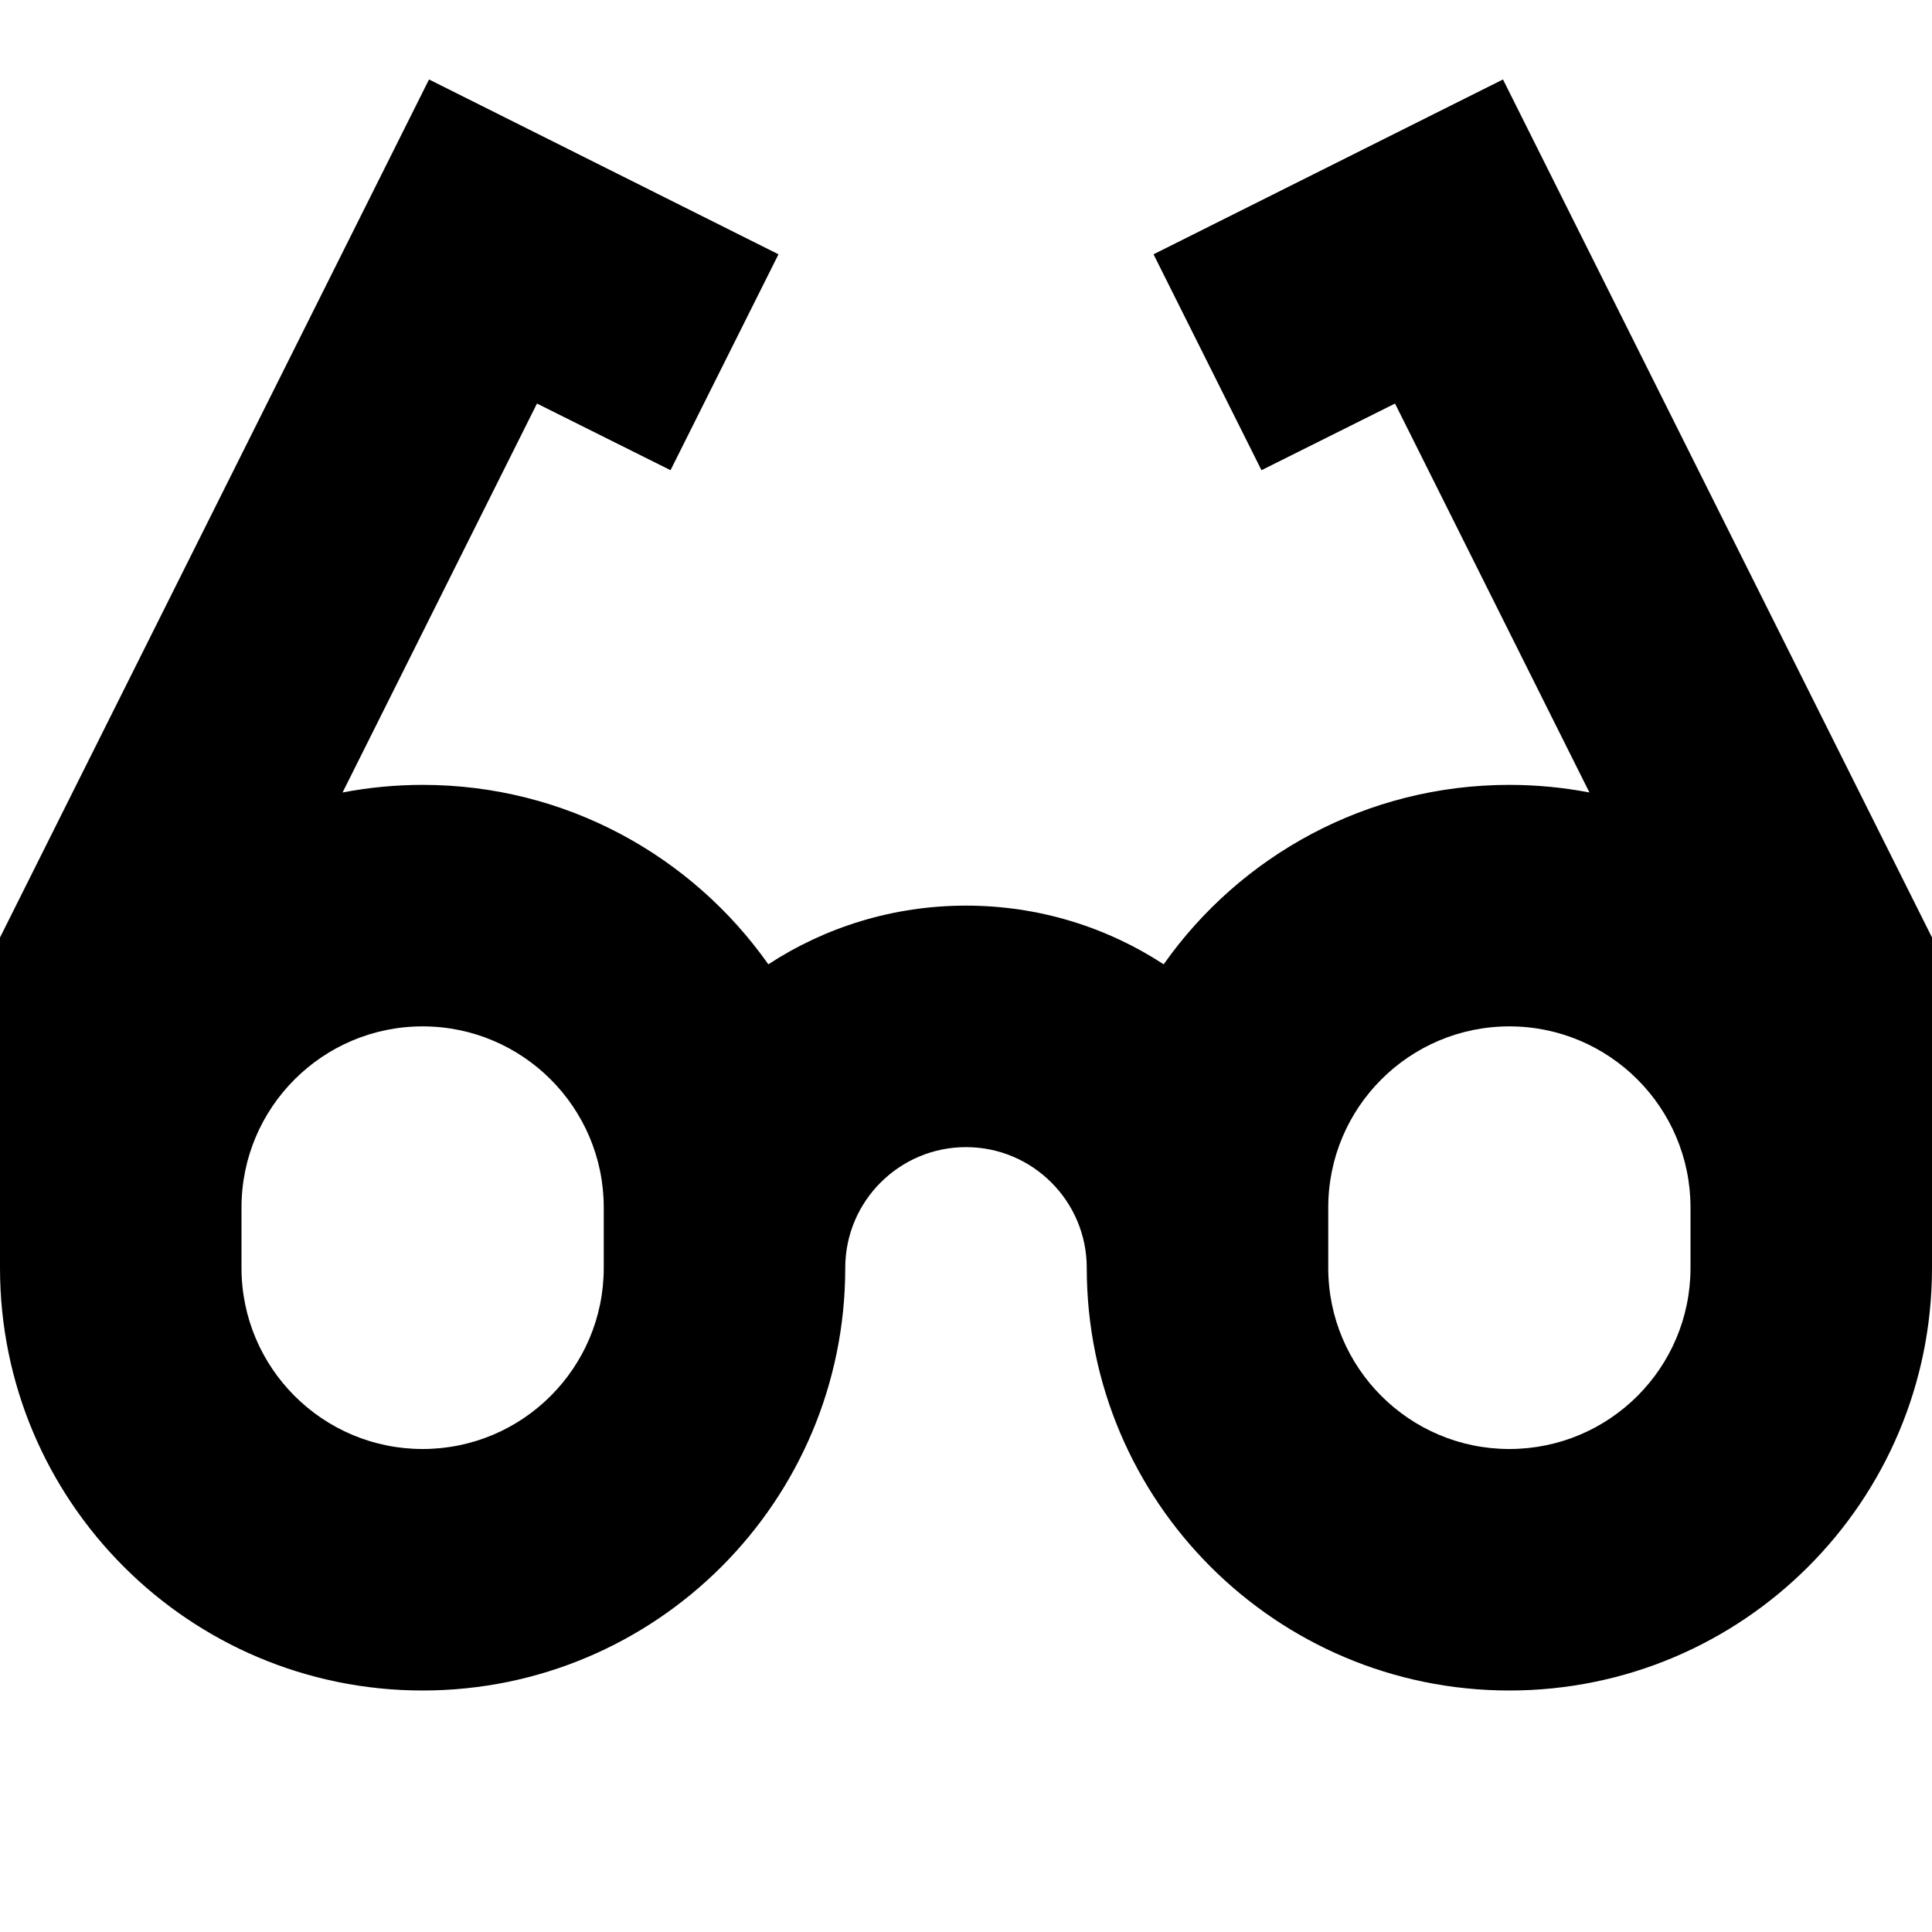
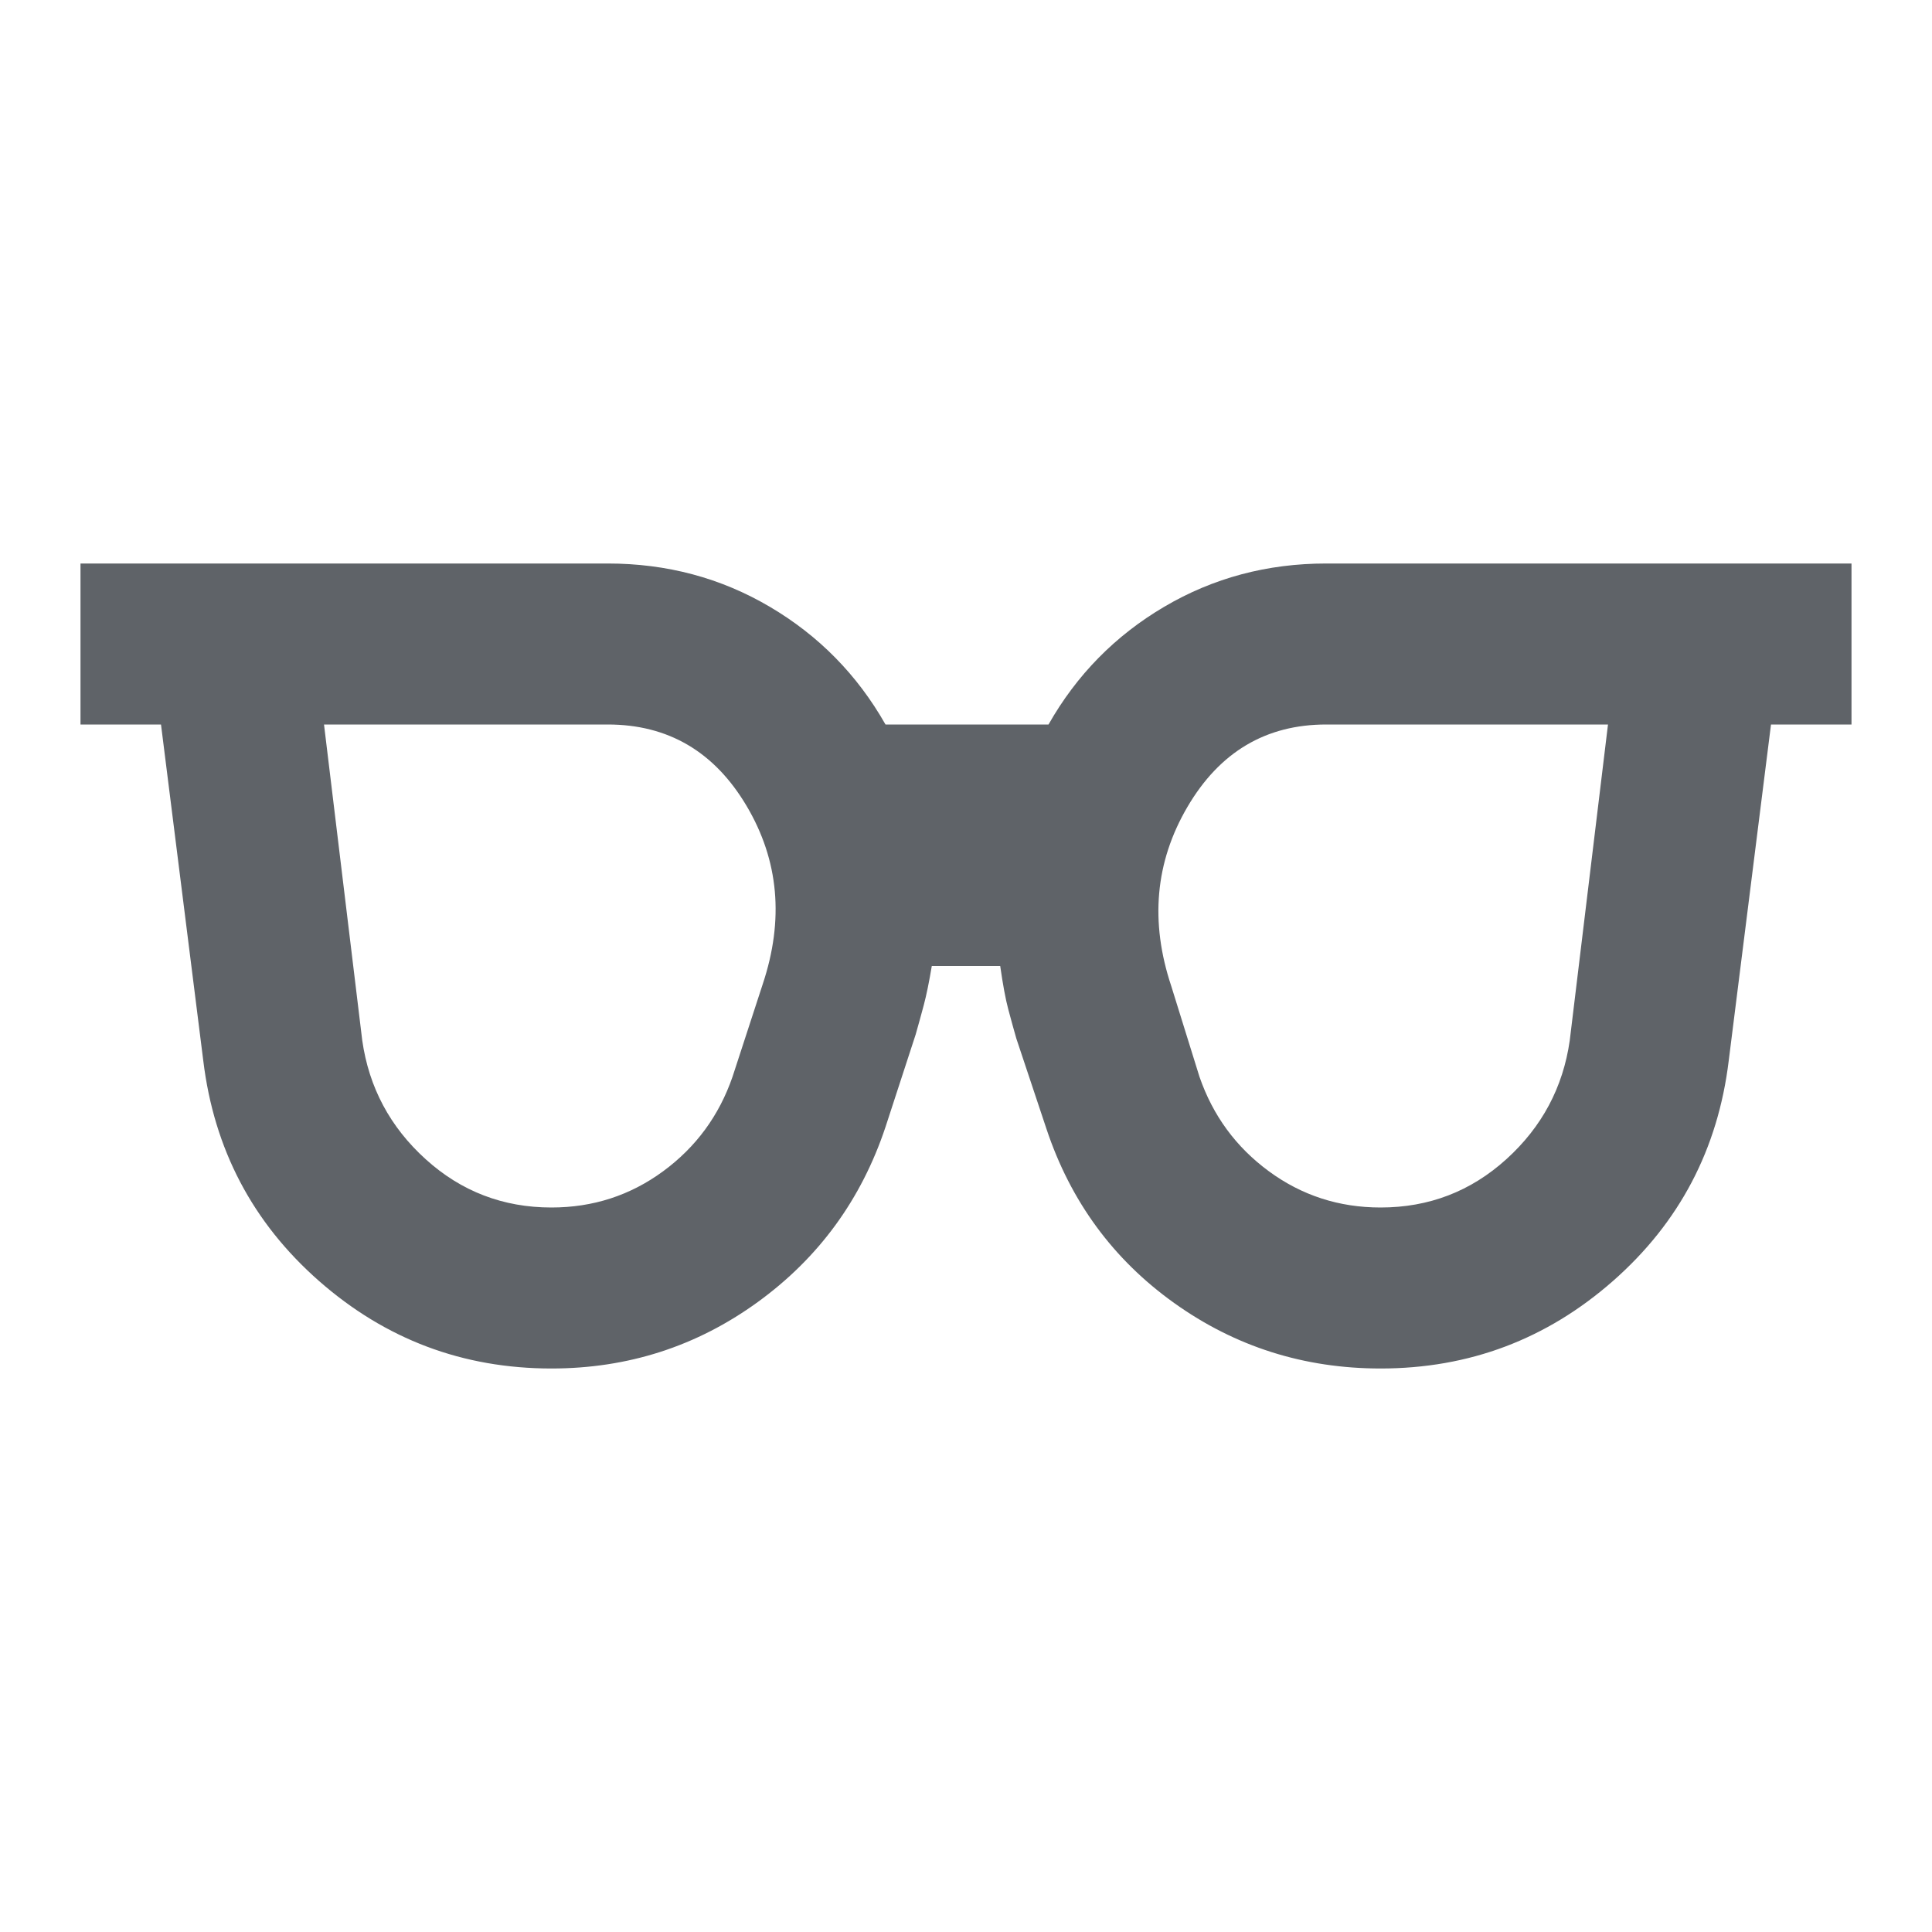
- <svg xmlns="http://www.w3.org/2000/svg" width="800px" height="800px" viewBox="0 0 16 16" fill="none">
-   <path fill-rule="evenodd" clip-rule="evenodd" d="M3.553 0.658L6.447 2.106L5.553 3.894L4.447 3.342L2.837 6.563C3.051 6.522 3.273 6.5 3.5 6.5C4.683 6.5 5.729 7.087 6.363 7.986C6.833 7.679 7.396 7.5 8 7.5C8.604 7.5 9.167 7.679 9.637 7.986C10.271 7.087 11.317 6.5 12.5 6.5C12.727 6.5 12.949 6.522 13.163 6.563L11.553 3.342L10.447 3.894L9.553 2.106L12.447 0.658L16 7.764V10.5C16 12.433 14.433 14 12.5 14C10.567 14 9 12.433 9 10.5C9 9.948 8.552 9.5 8 9.5C7.448 9.5 7 9.948 7 10.5C7 12.433 5.433 14 3.5 14C1.567 14 0 12.433 0 10.5V7.764L3.553 0.658ZM5 10.5C5 10.5 5 10.5 5 10.5V10C5 9.172 4.328 8.5 3.5 8.5C2.672 8.5 2 9.172 2 10V10.5C2 11.328 2.672 12 3.5 12C4.328 12 5 11.328 5 10.5ZM11 10.5C11 11.328 11.672 12 12.5 12C13.328 12 14 11.329 14 10.5V10C14 9.172 13.328 8.5 12.5 8.5C11.672 8.5 11 9.172 11 10V10.5Z" fill="#000000" />
+ <svg xmlns="http://www.w3.org/2000/svg" height="24px" viewBox="0 -960 960 960" width="24px" fill="#5f6368">
+   <path d="M274-360q31 0 55.5-18t34.5-47l15-46q16-48-8-88.5T302-600H161l19 157q5 35 31.5 59t62.5 24Zm412 0q36 0 62.5-24t31.5-59l19-157H659q-45 0-69 41t-8 89l14 45q10 29 34.5 47t55.5 18Zm-412 80q-66 0-115.5-43.5T101-433L80-600H40v-80h262q44 0 80.5 21.5T440-600h81q21-37 57.5-58.5T659-680h261v80h-40l-21 167q-8 66-57.5 109.5T686-280q-57 0-102.5-32.5T520-399l-15-45q-2-7-4-14.5t-4-21.5h-34q-2 12-4 19.5t-4 14.5l-15 46q-18 54-63.5 87T274-280Z" />
</svg>
